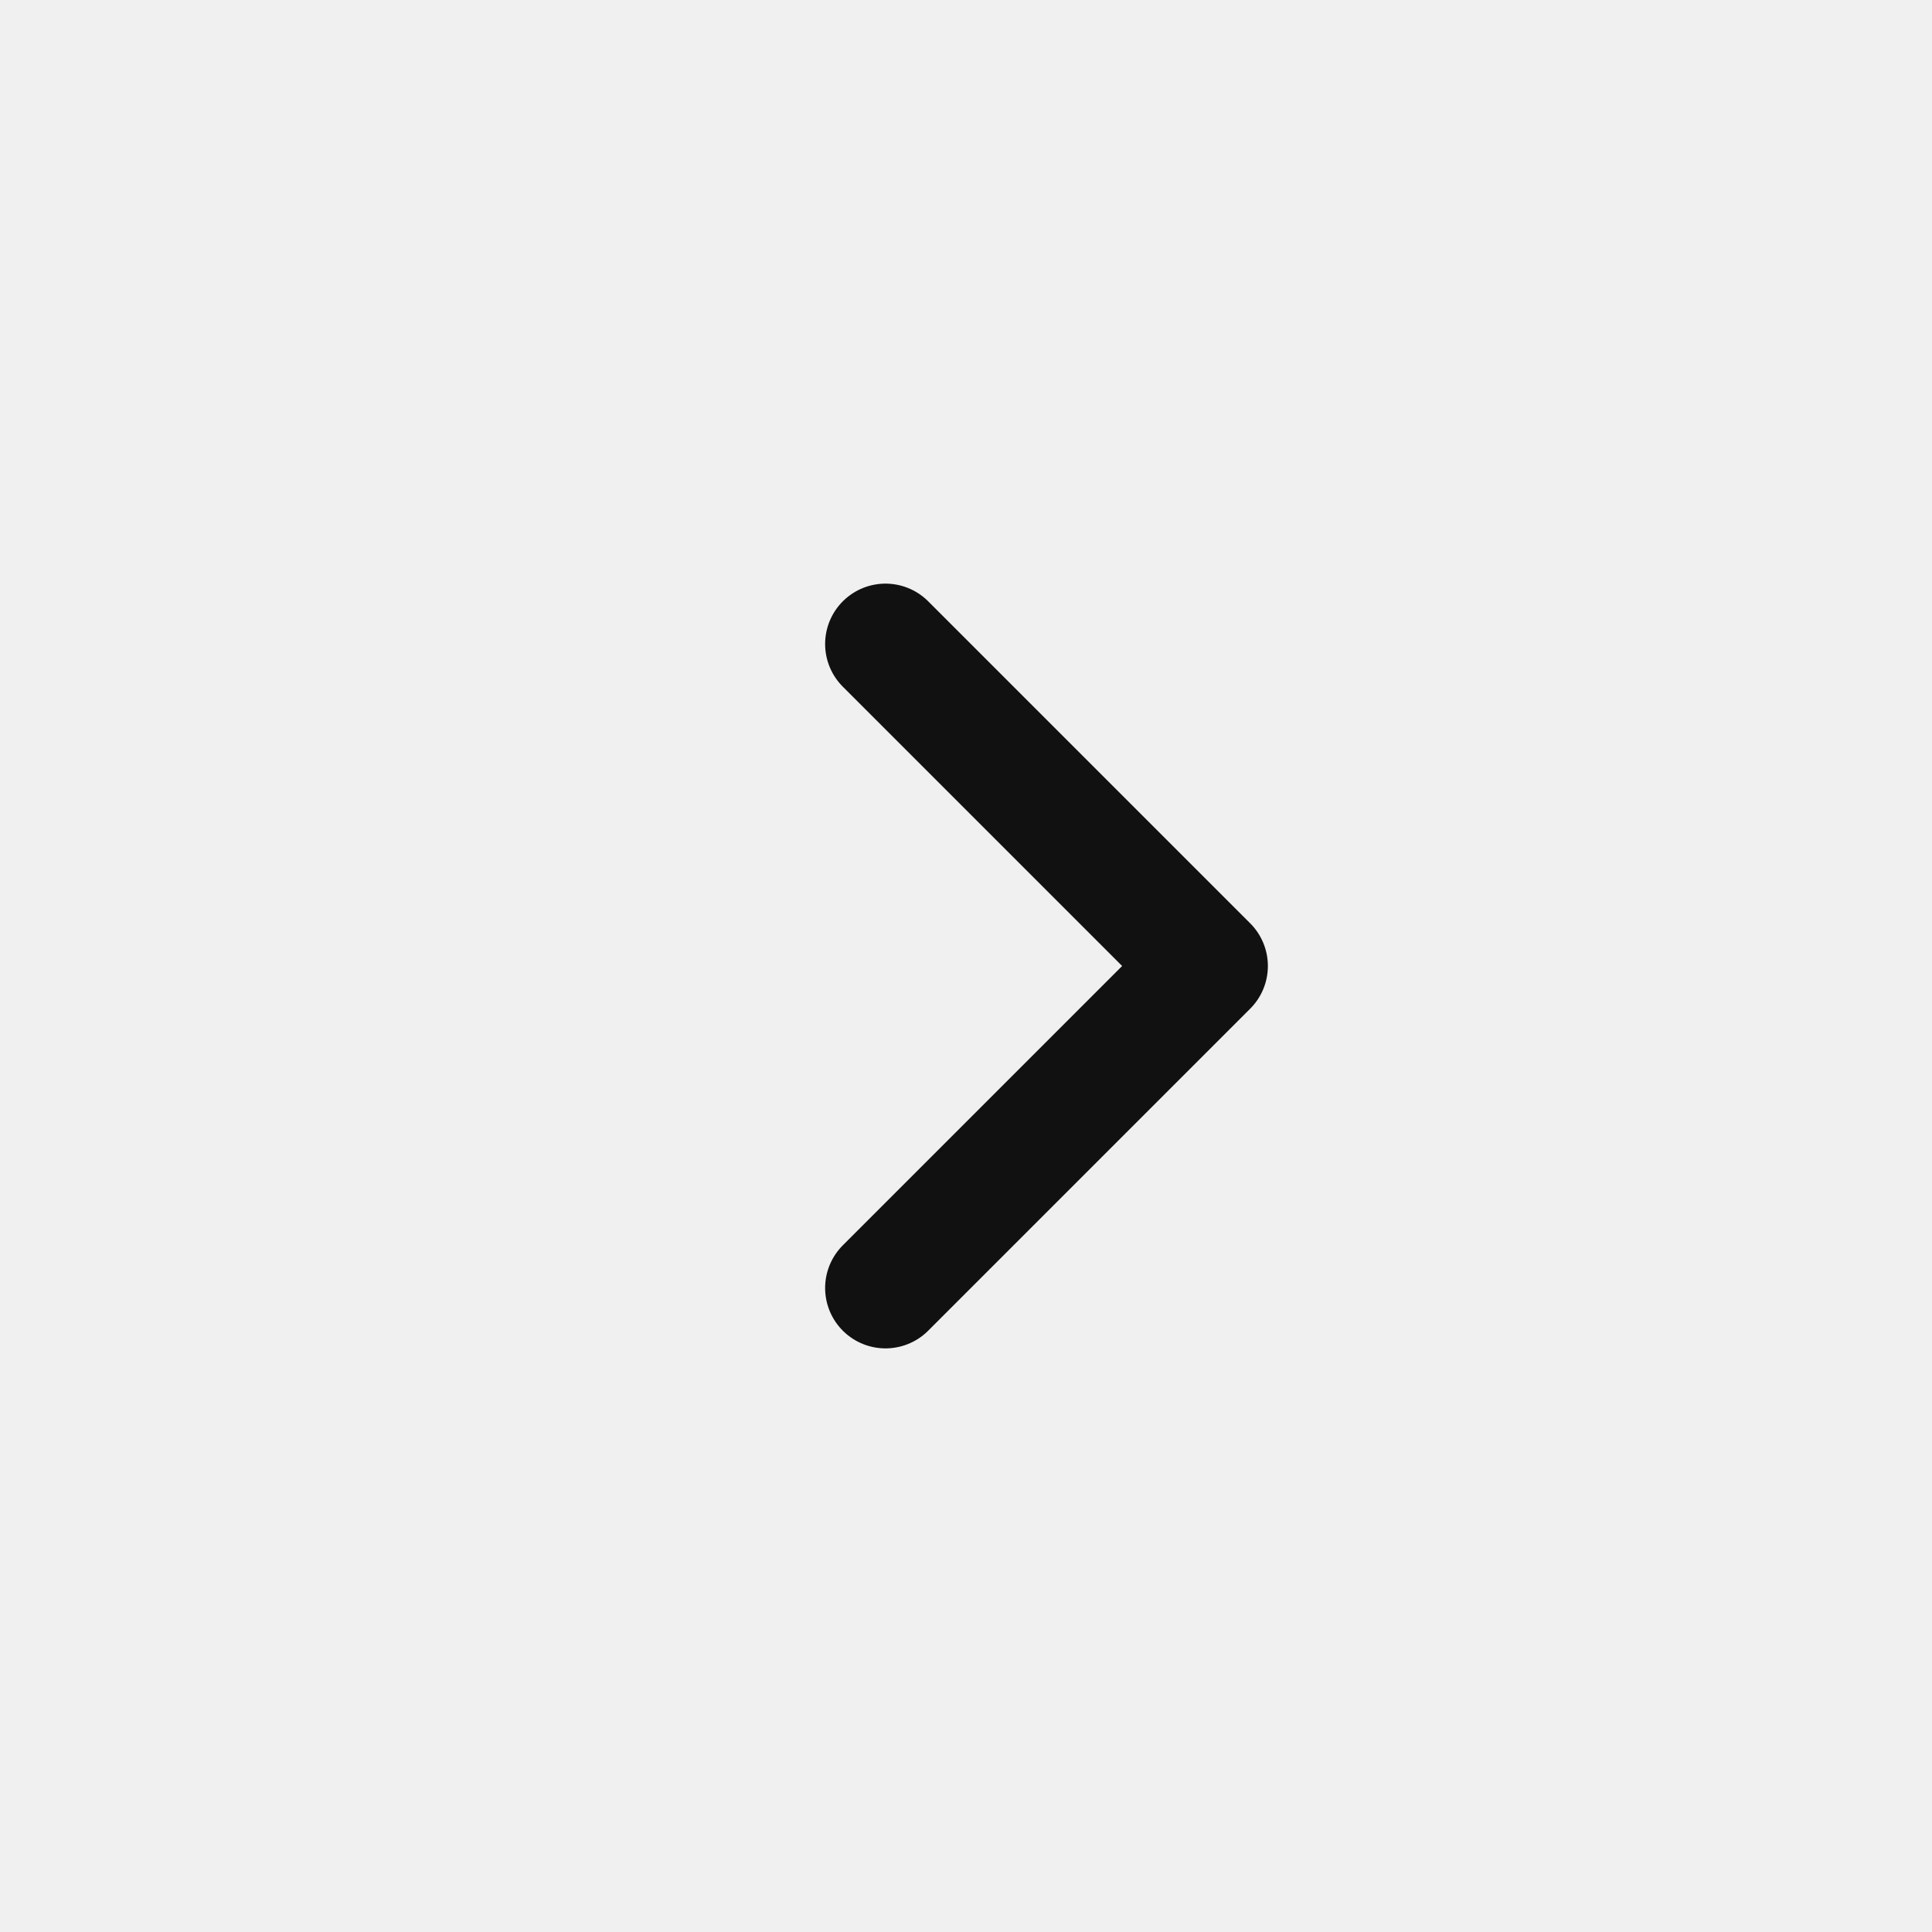
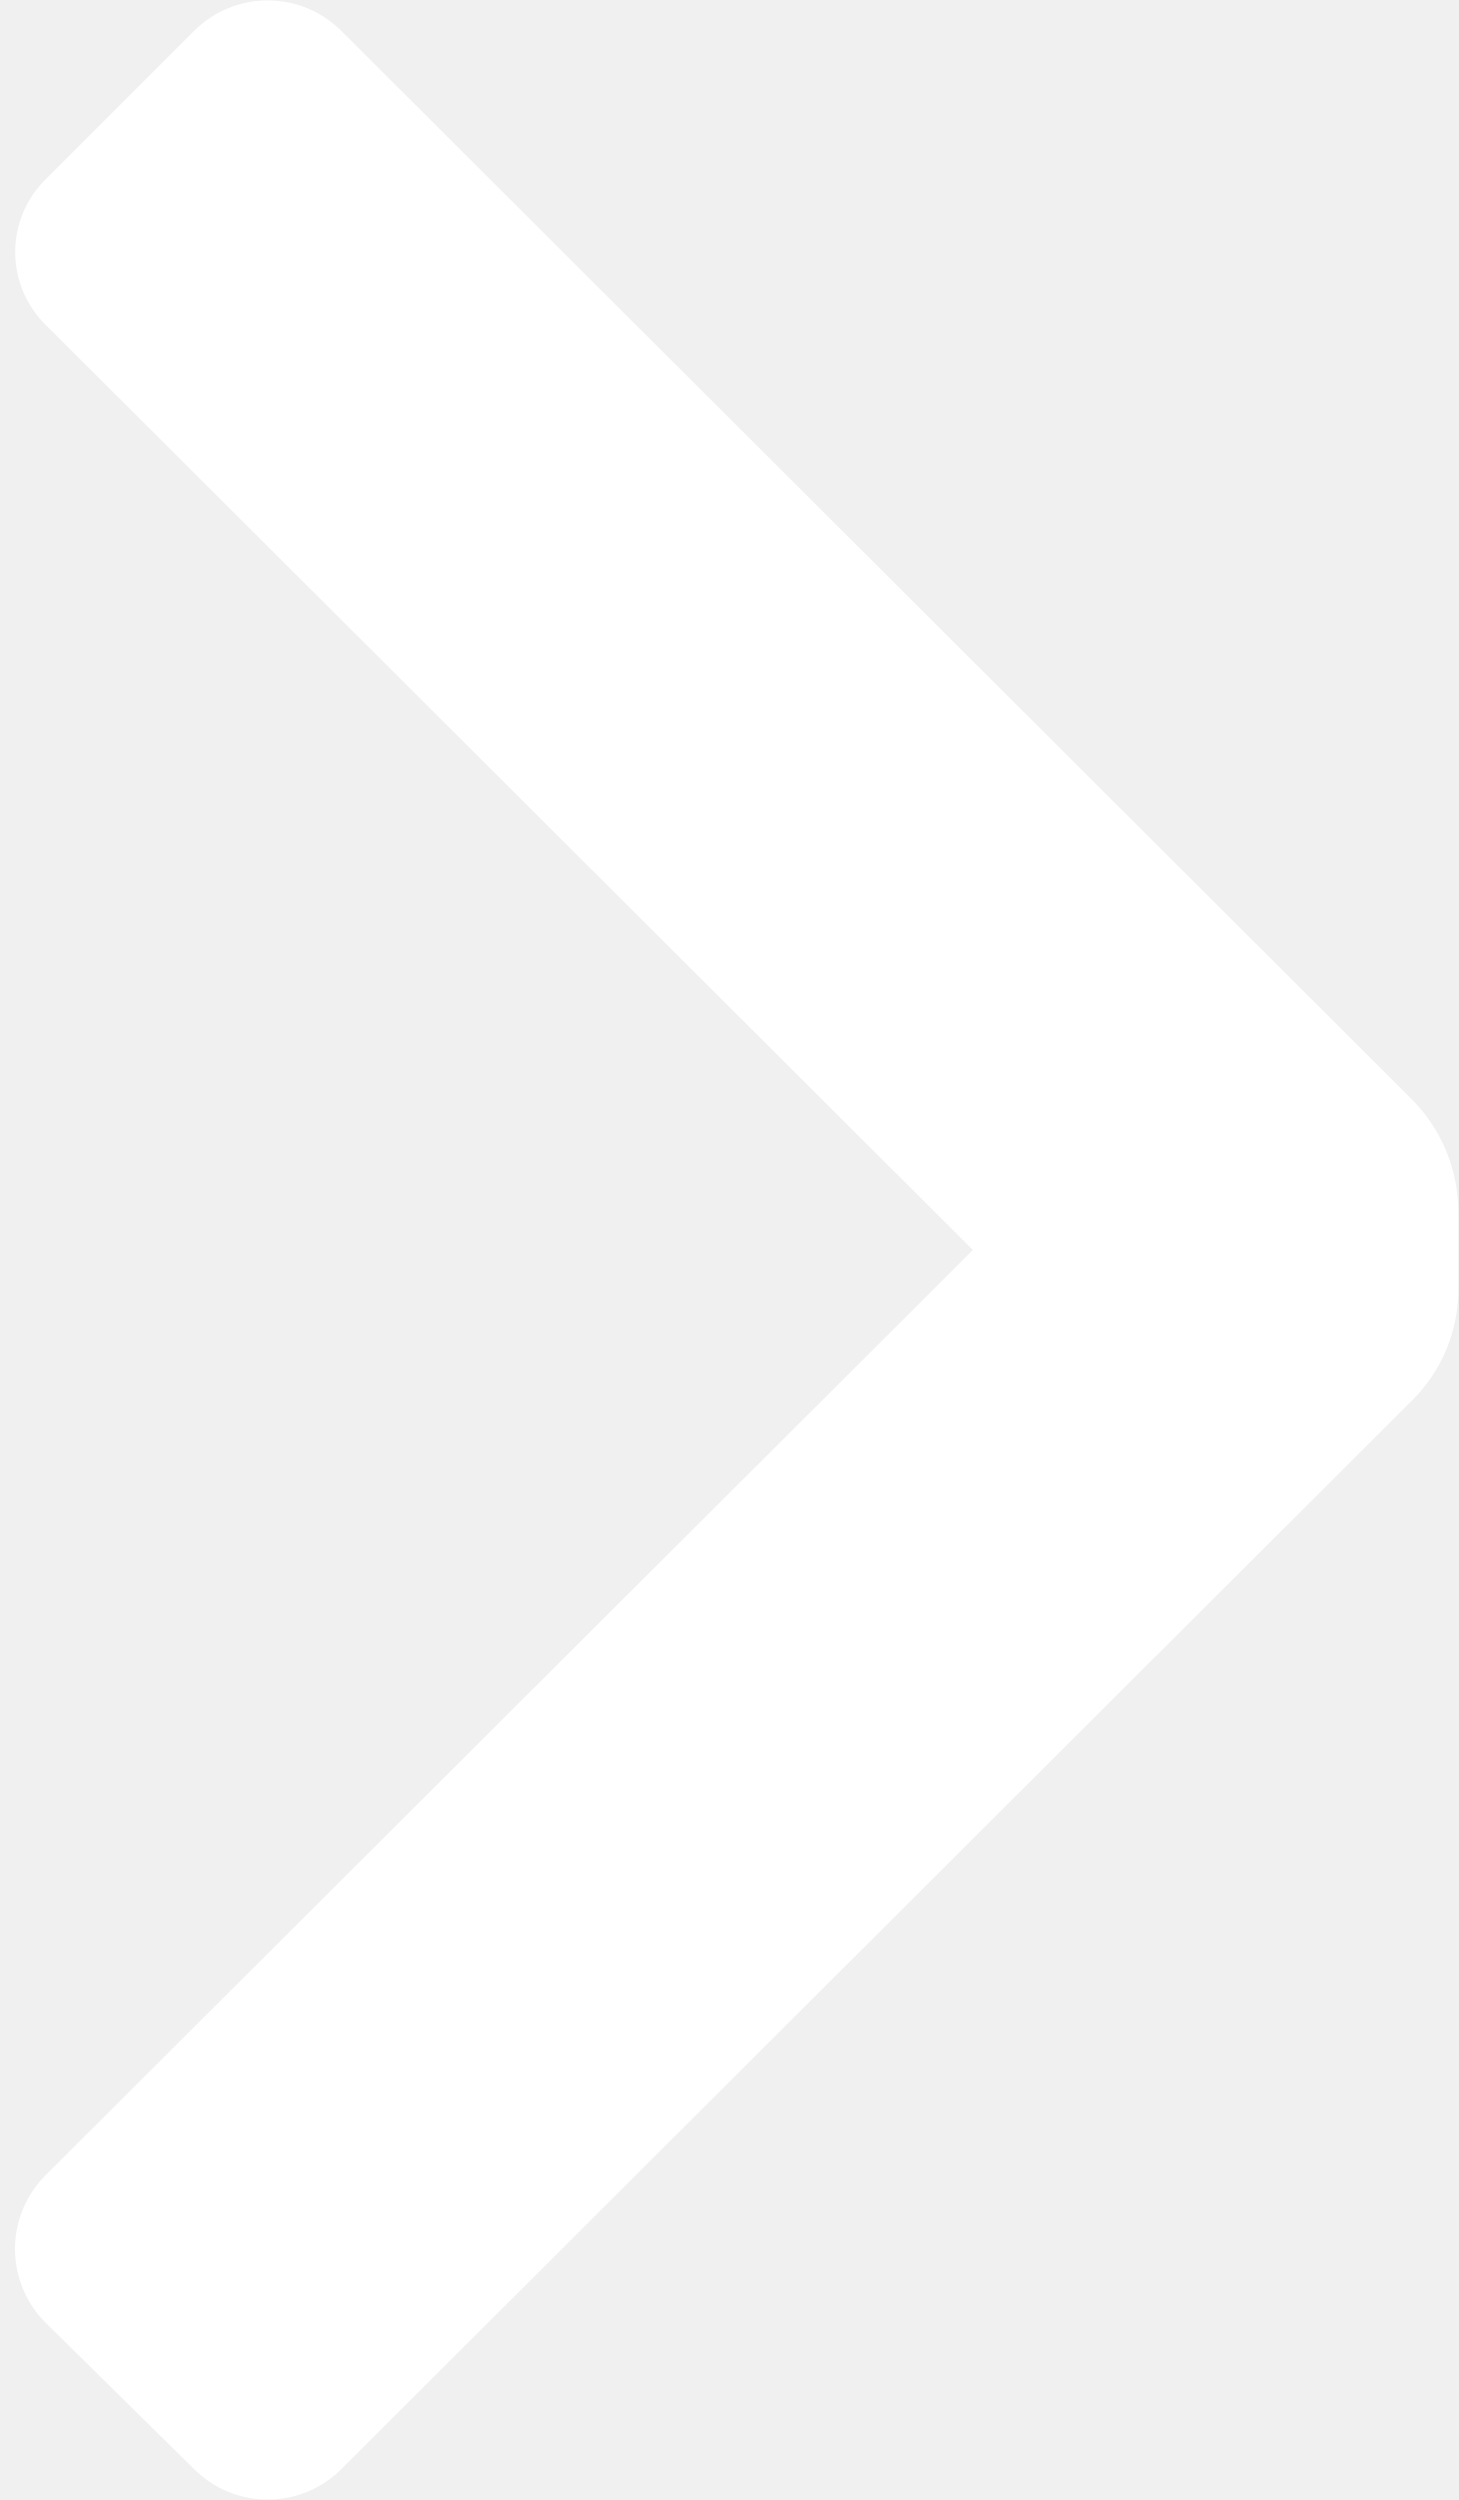
- <svg xmlns="http://www.w3.org/2000/svg" width="24" height="24" viewBox="0 0 24 24" fill="none">
-   <path d="M11 16L15 12L11 8" stroke="#111111" stroke-width="1.5" stroke-linecap="round" stroke-linejoin="round" />
+ <svg xmlns="http://www.w3.org/2000/svg" width="7" height="12" viewBox="0 0 7 12" fill="none">
+   <path d="M6.78 6.72C6.921 6.579 7 6.389 7 6.19V5.81C6.998 5.612 6.919 5.422 6.78 5.28L1.64 0.15C1.546 0.055 1.418 0.002 1.285 0.002C1.152 0.002 1.024 0.055 0.93 0.15L0.22 0.86C0.126 0.952 0.073 1.078 0.073 1.21C0.073 1.342 0.126 1.468 0.22 1.56L4.67 6L0.22 10.44C0.125 10.534 0.072 10.662 0.072 10.795C0.072 10.928 0.125 11.056 0.22 11.15L0.93 11.85C1.024 11.945 1.152 11.998 1.285 11.998C1.418 11.998 1.546 11.945 1.64 11.85L6.78 6.72Z" fill="white" />
</svg>
